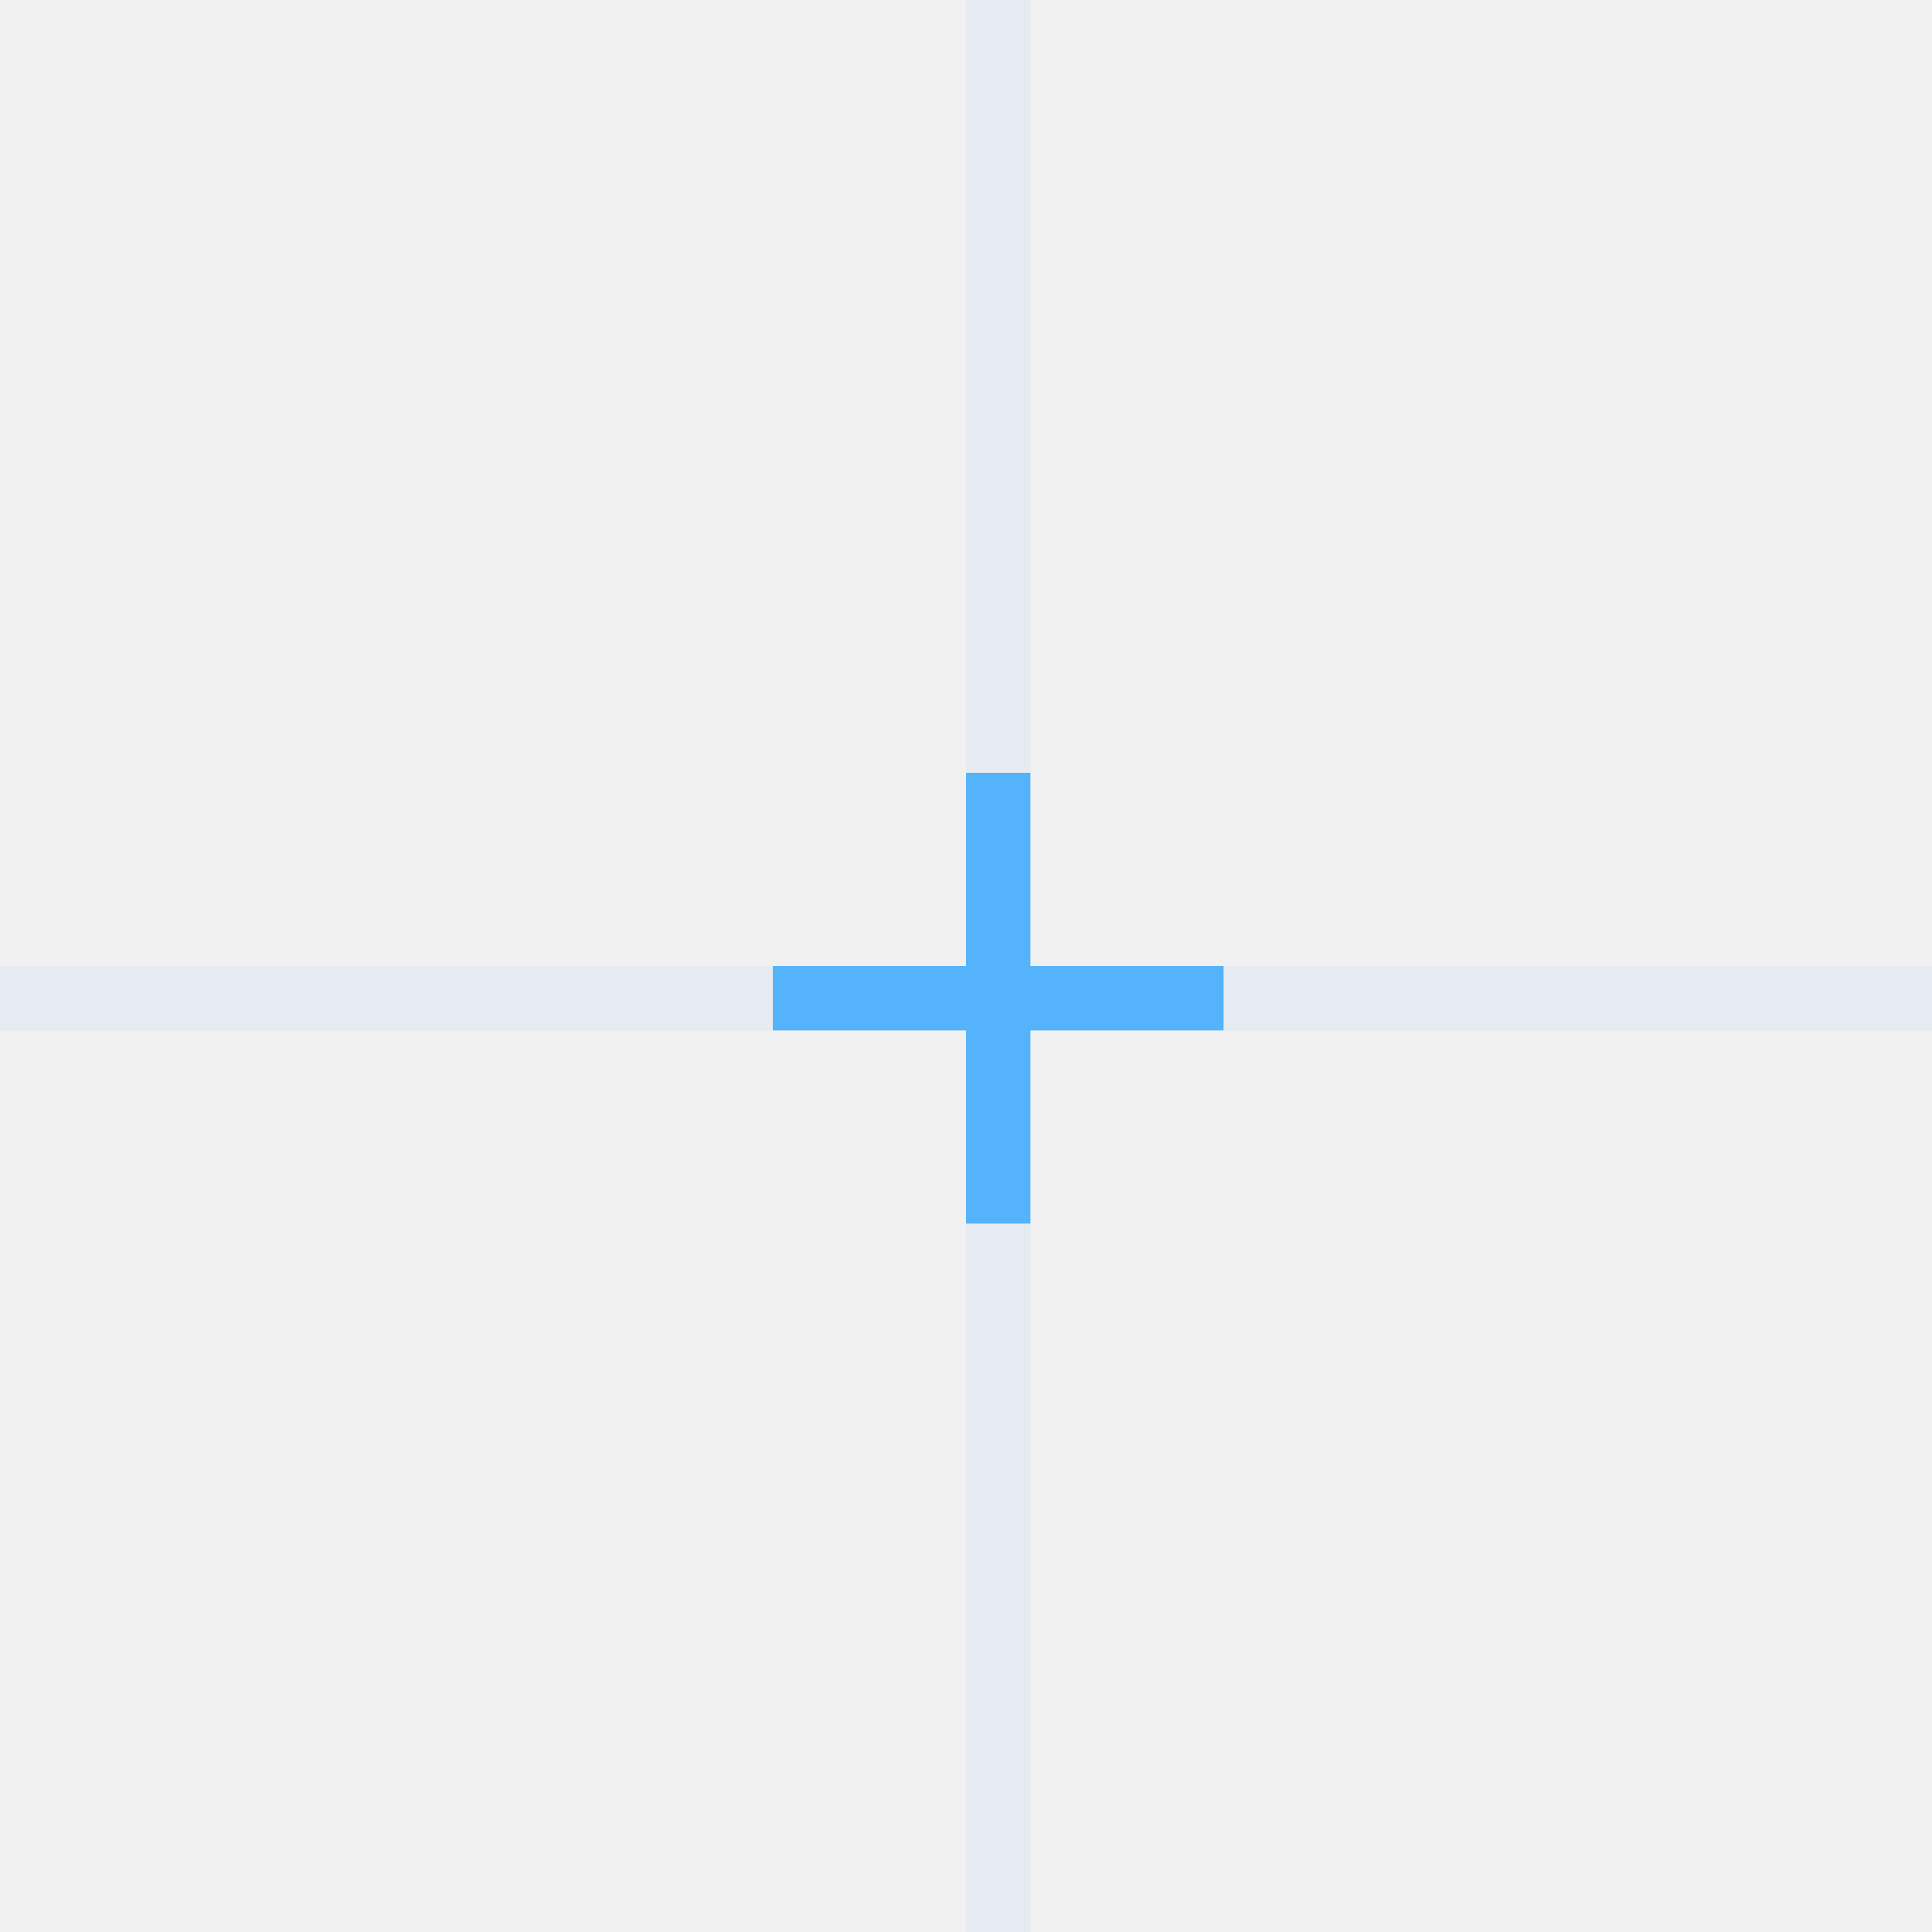
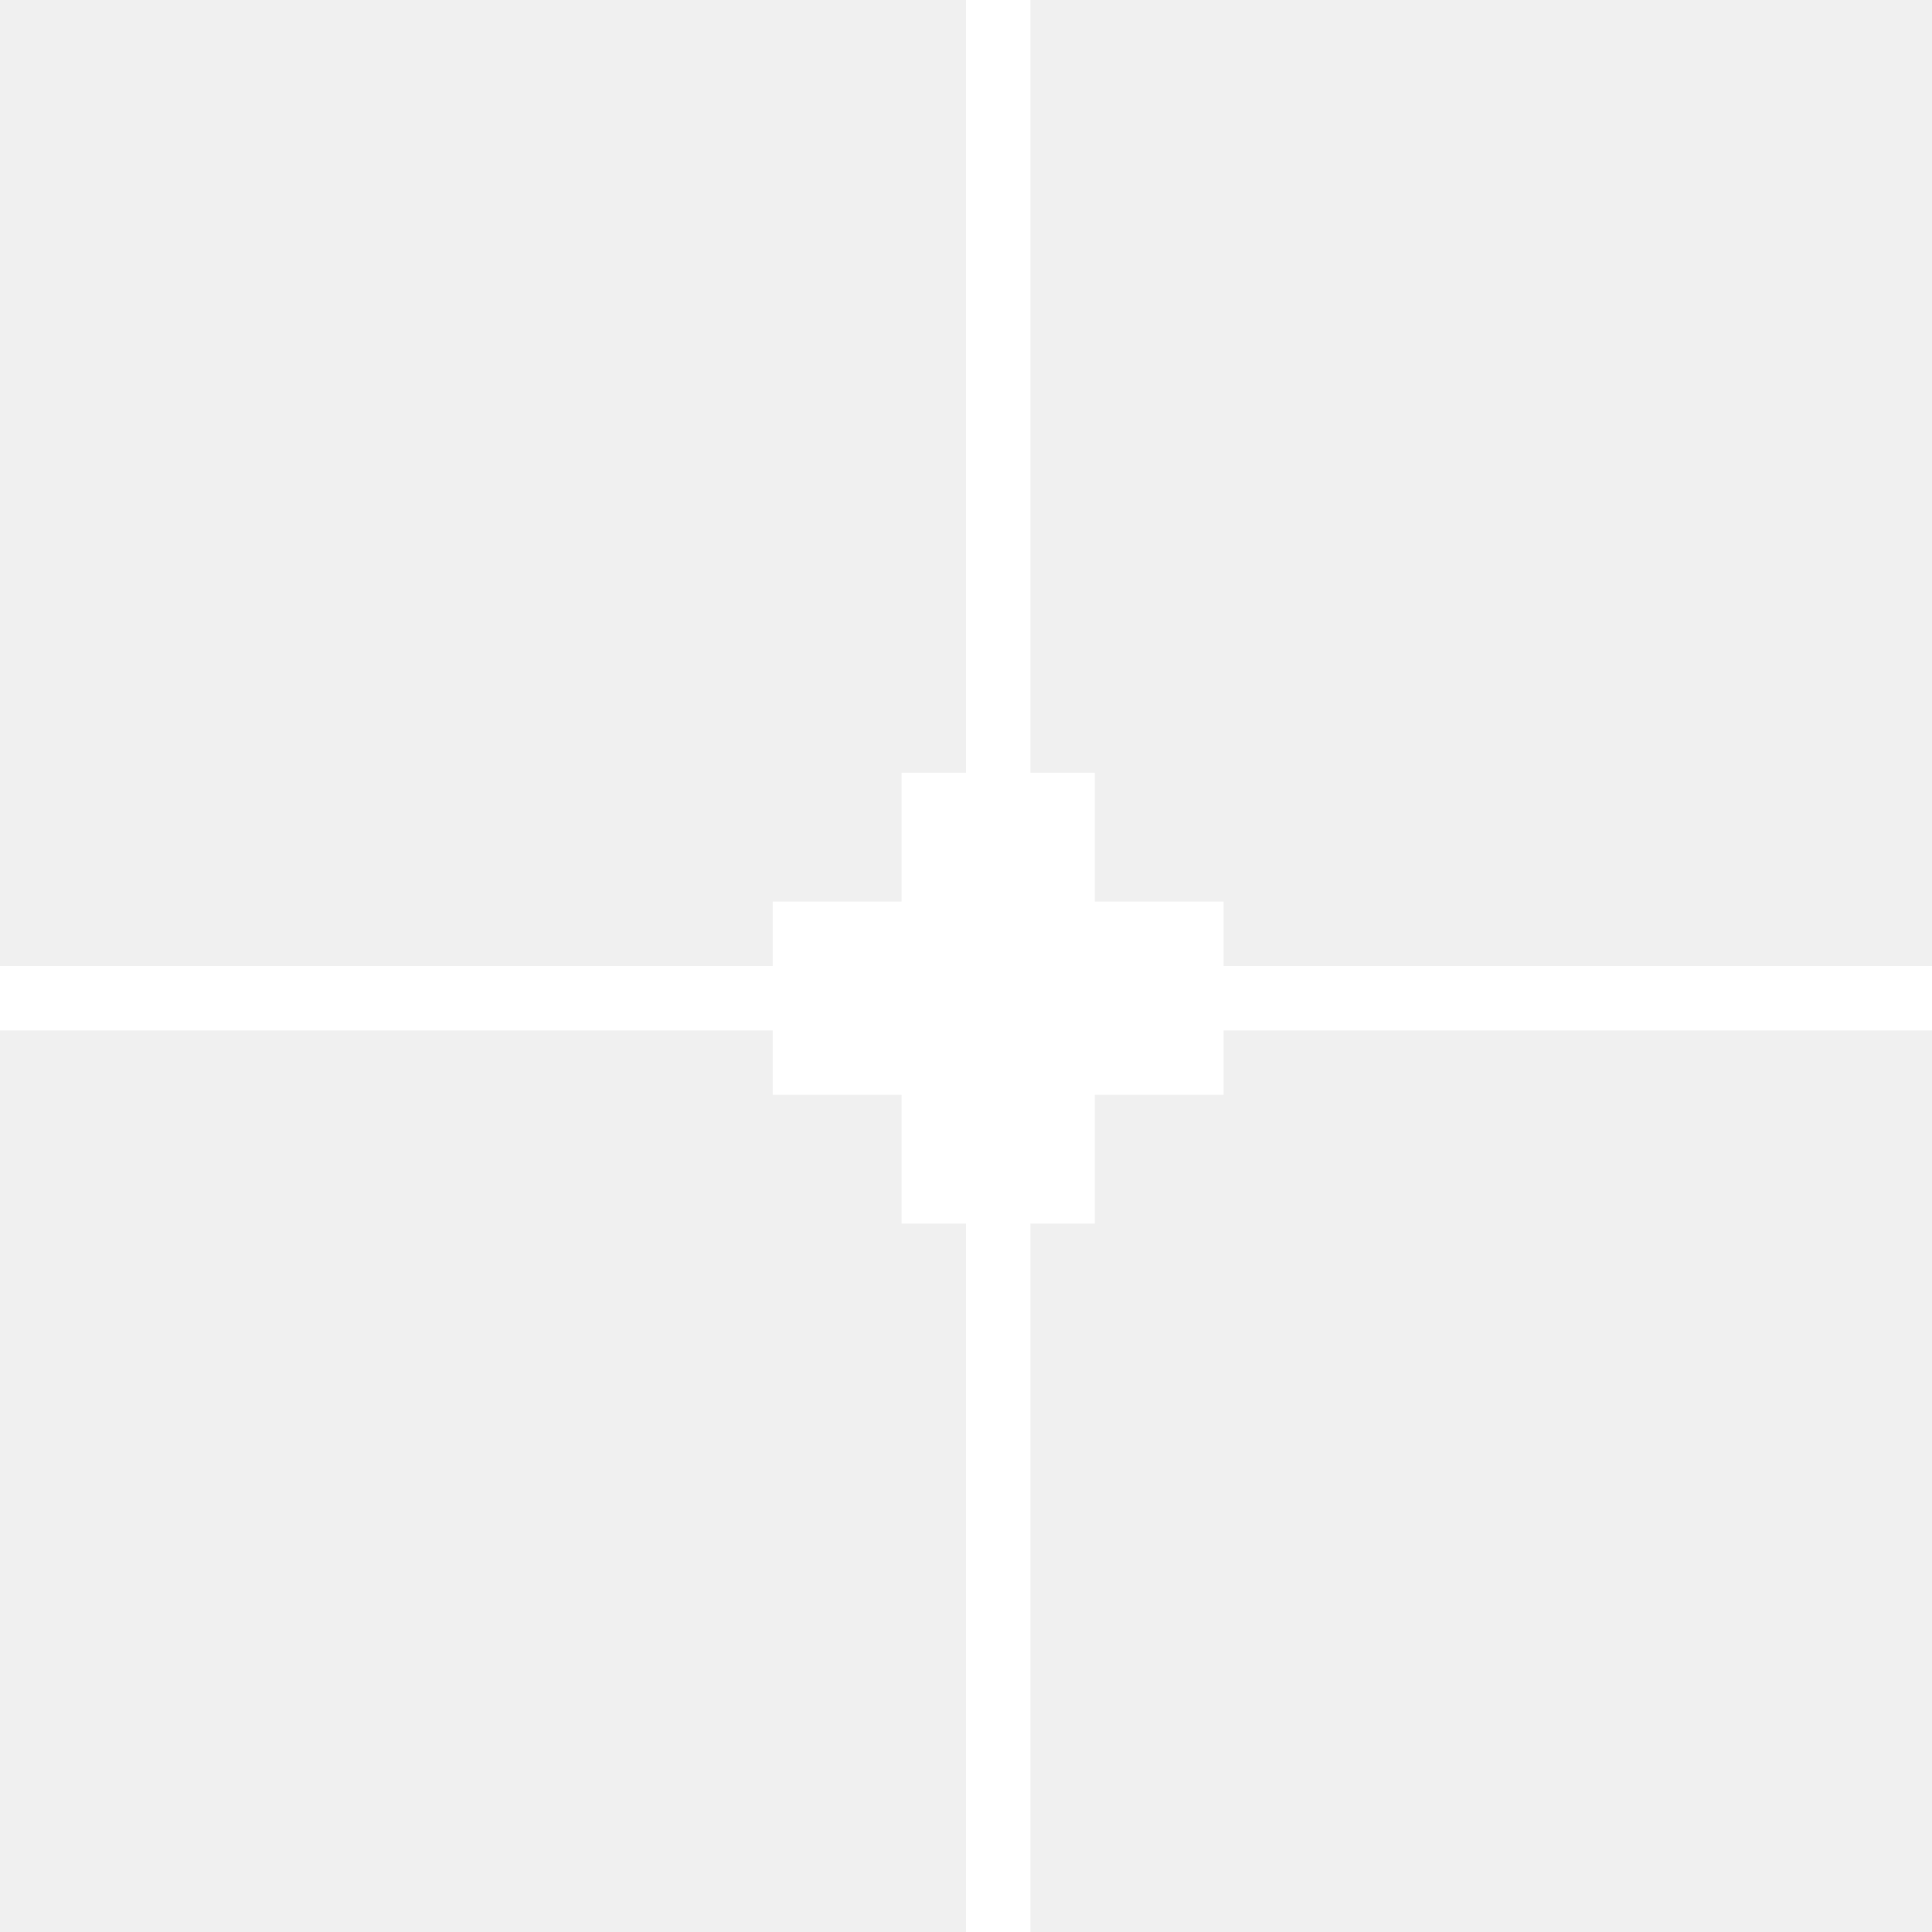
<svg xmlns="http://www.w3.org/2000/svg" width="30" height="30" viewBox="0 0 30 30">
-   <path fill="#e6ebf2" d="M15 0h1v30h-1zM0 15h30v1H0z" />
-   <path fill="#54b3fa" d="M15 12h1v7h-1zM12 15h7v1h-7z" />
+   <path fill="#fff" d="M15 0h1v30h-1zM0 15h30v1H0z" />
+   <path fill="#fff" d="M14 12h3v7h-3zM12 14h7v3h-7z" />
</svg>
